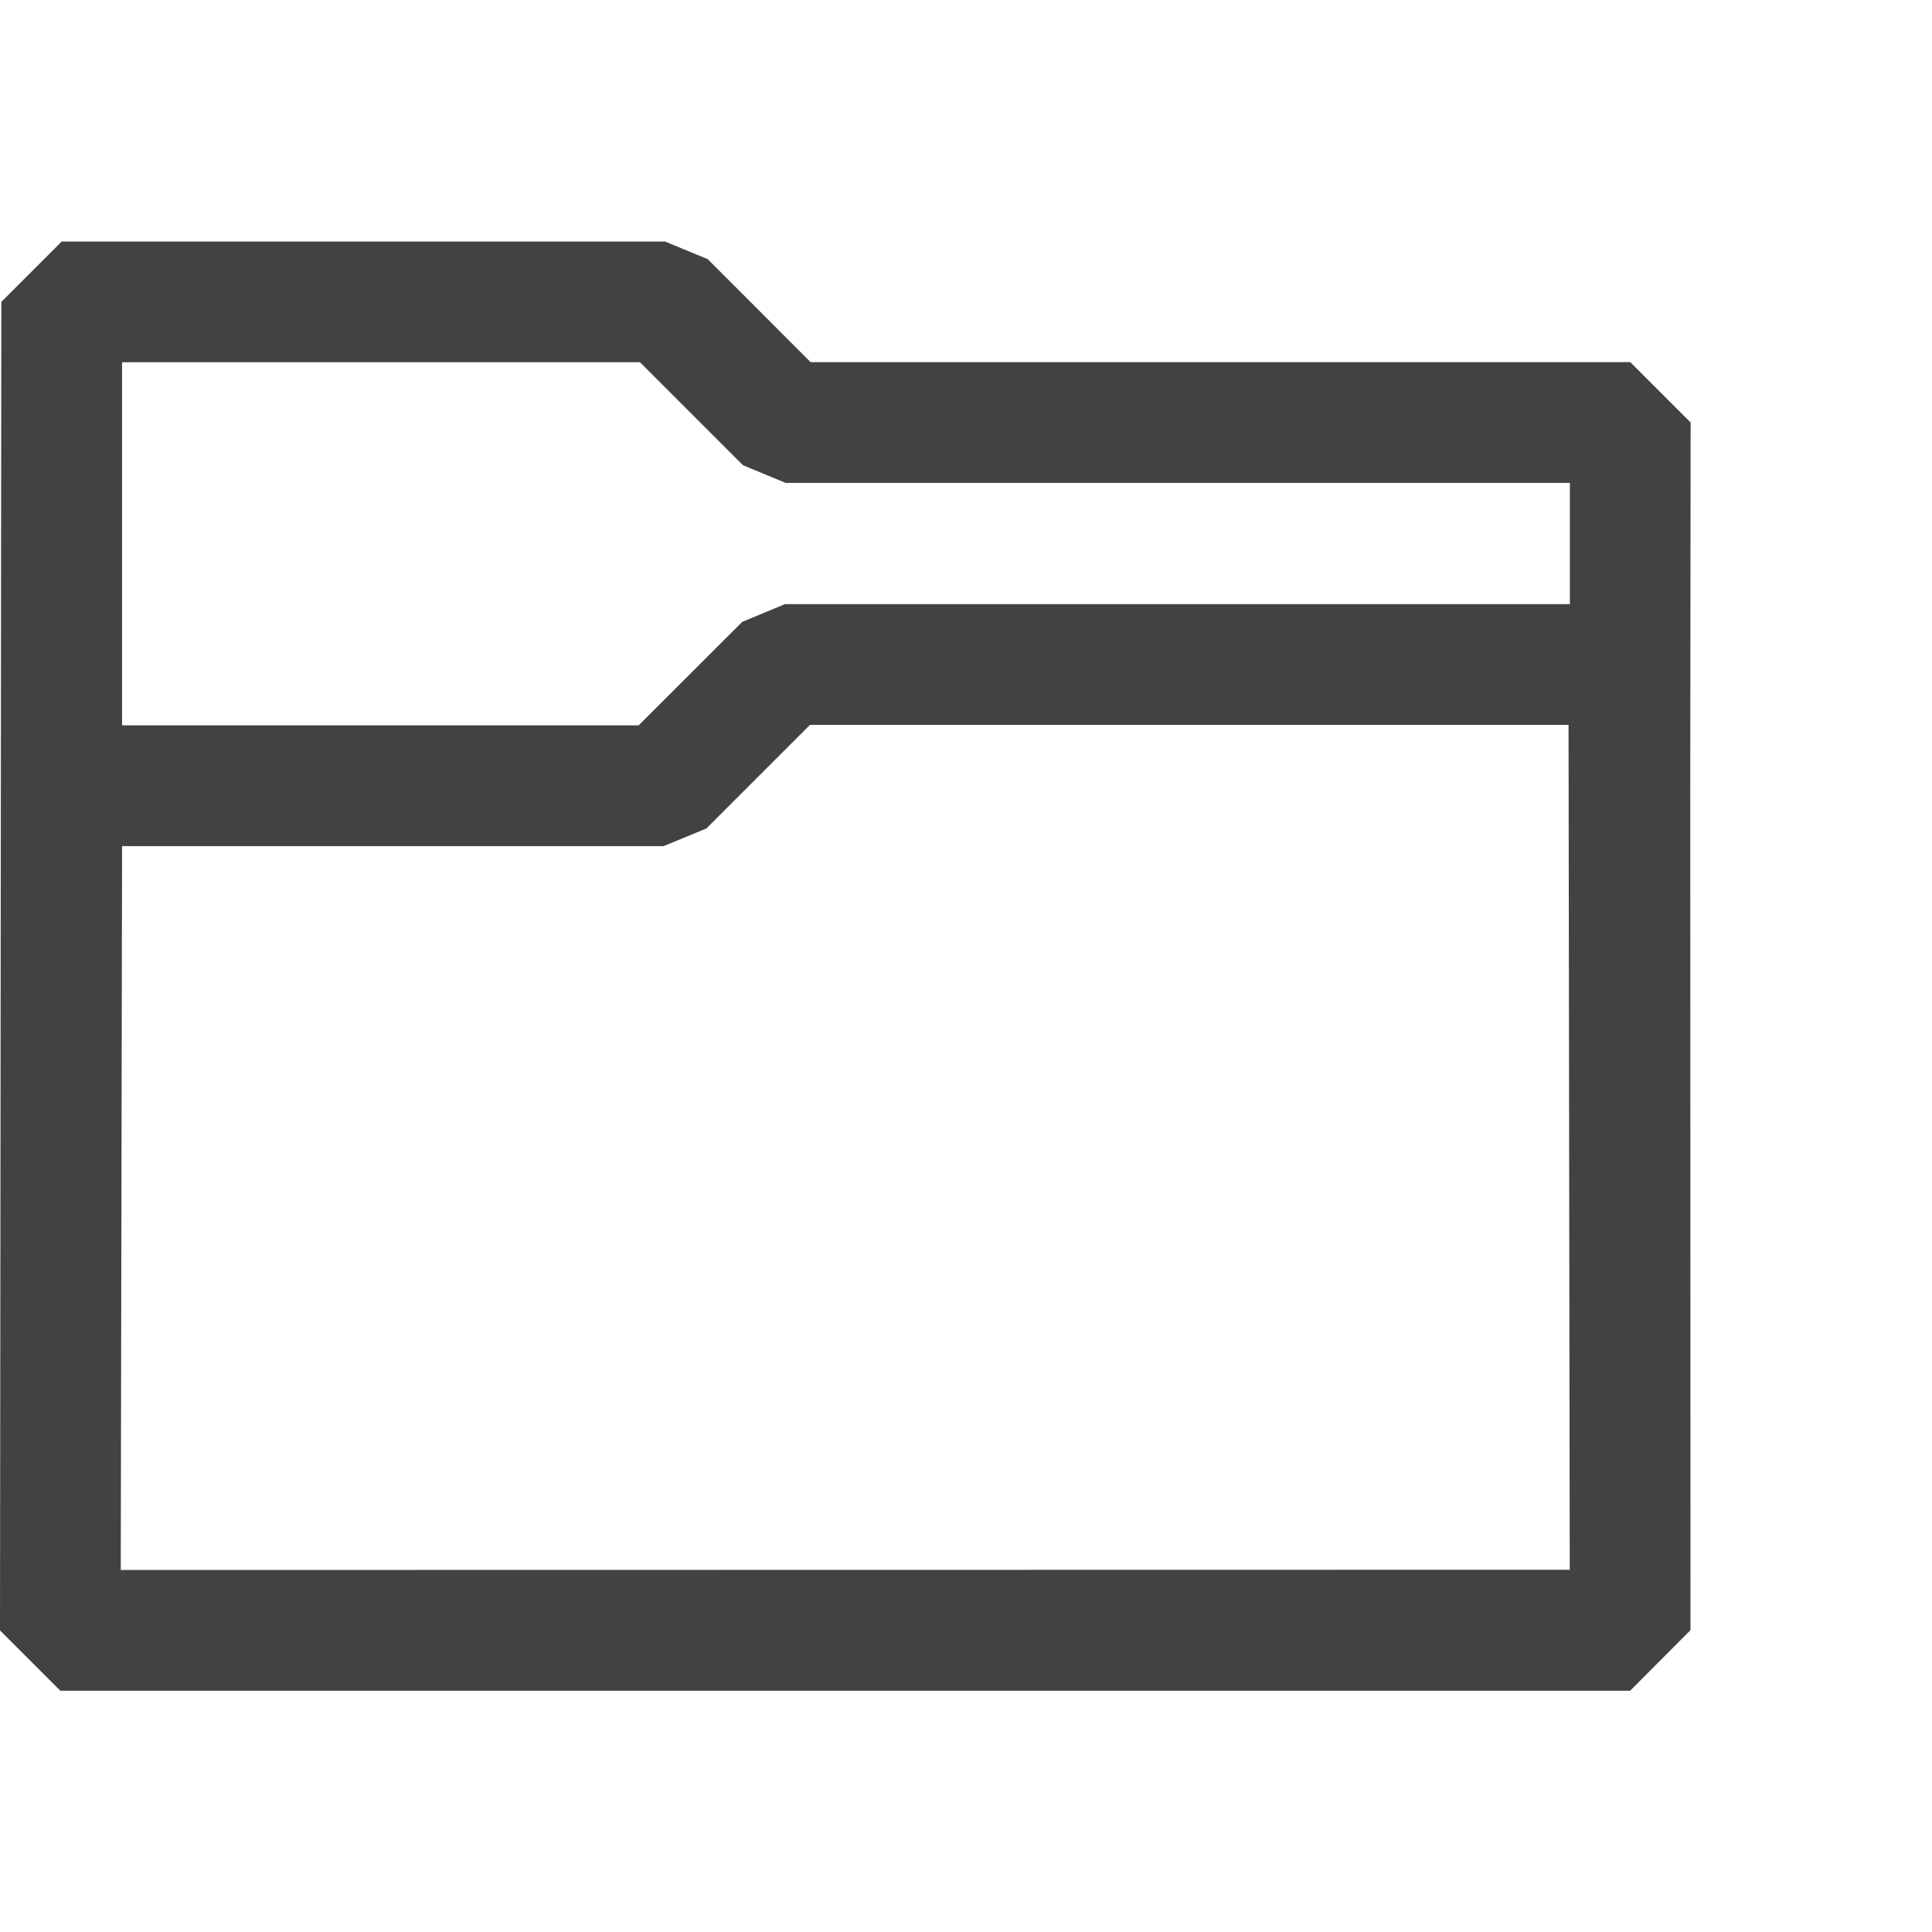
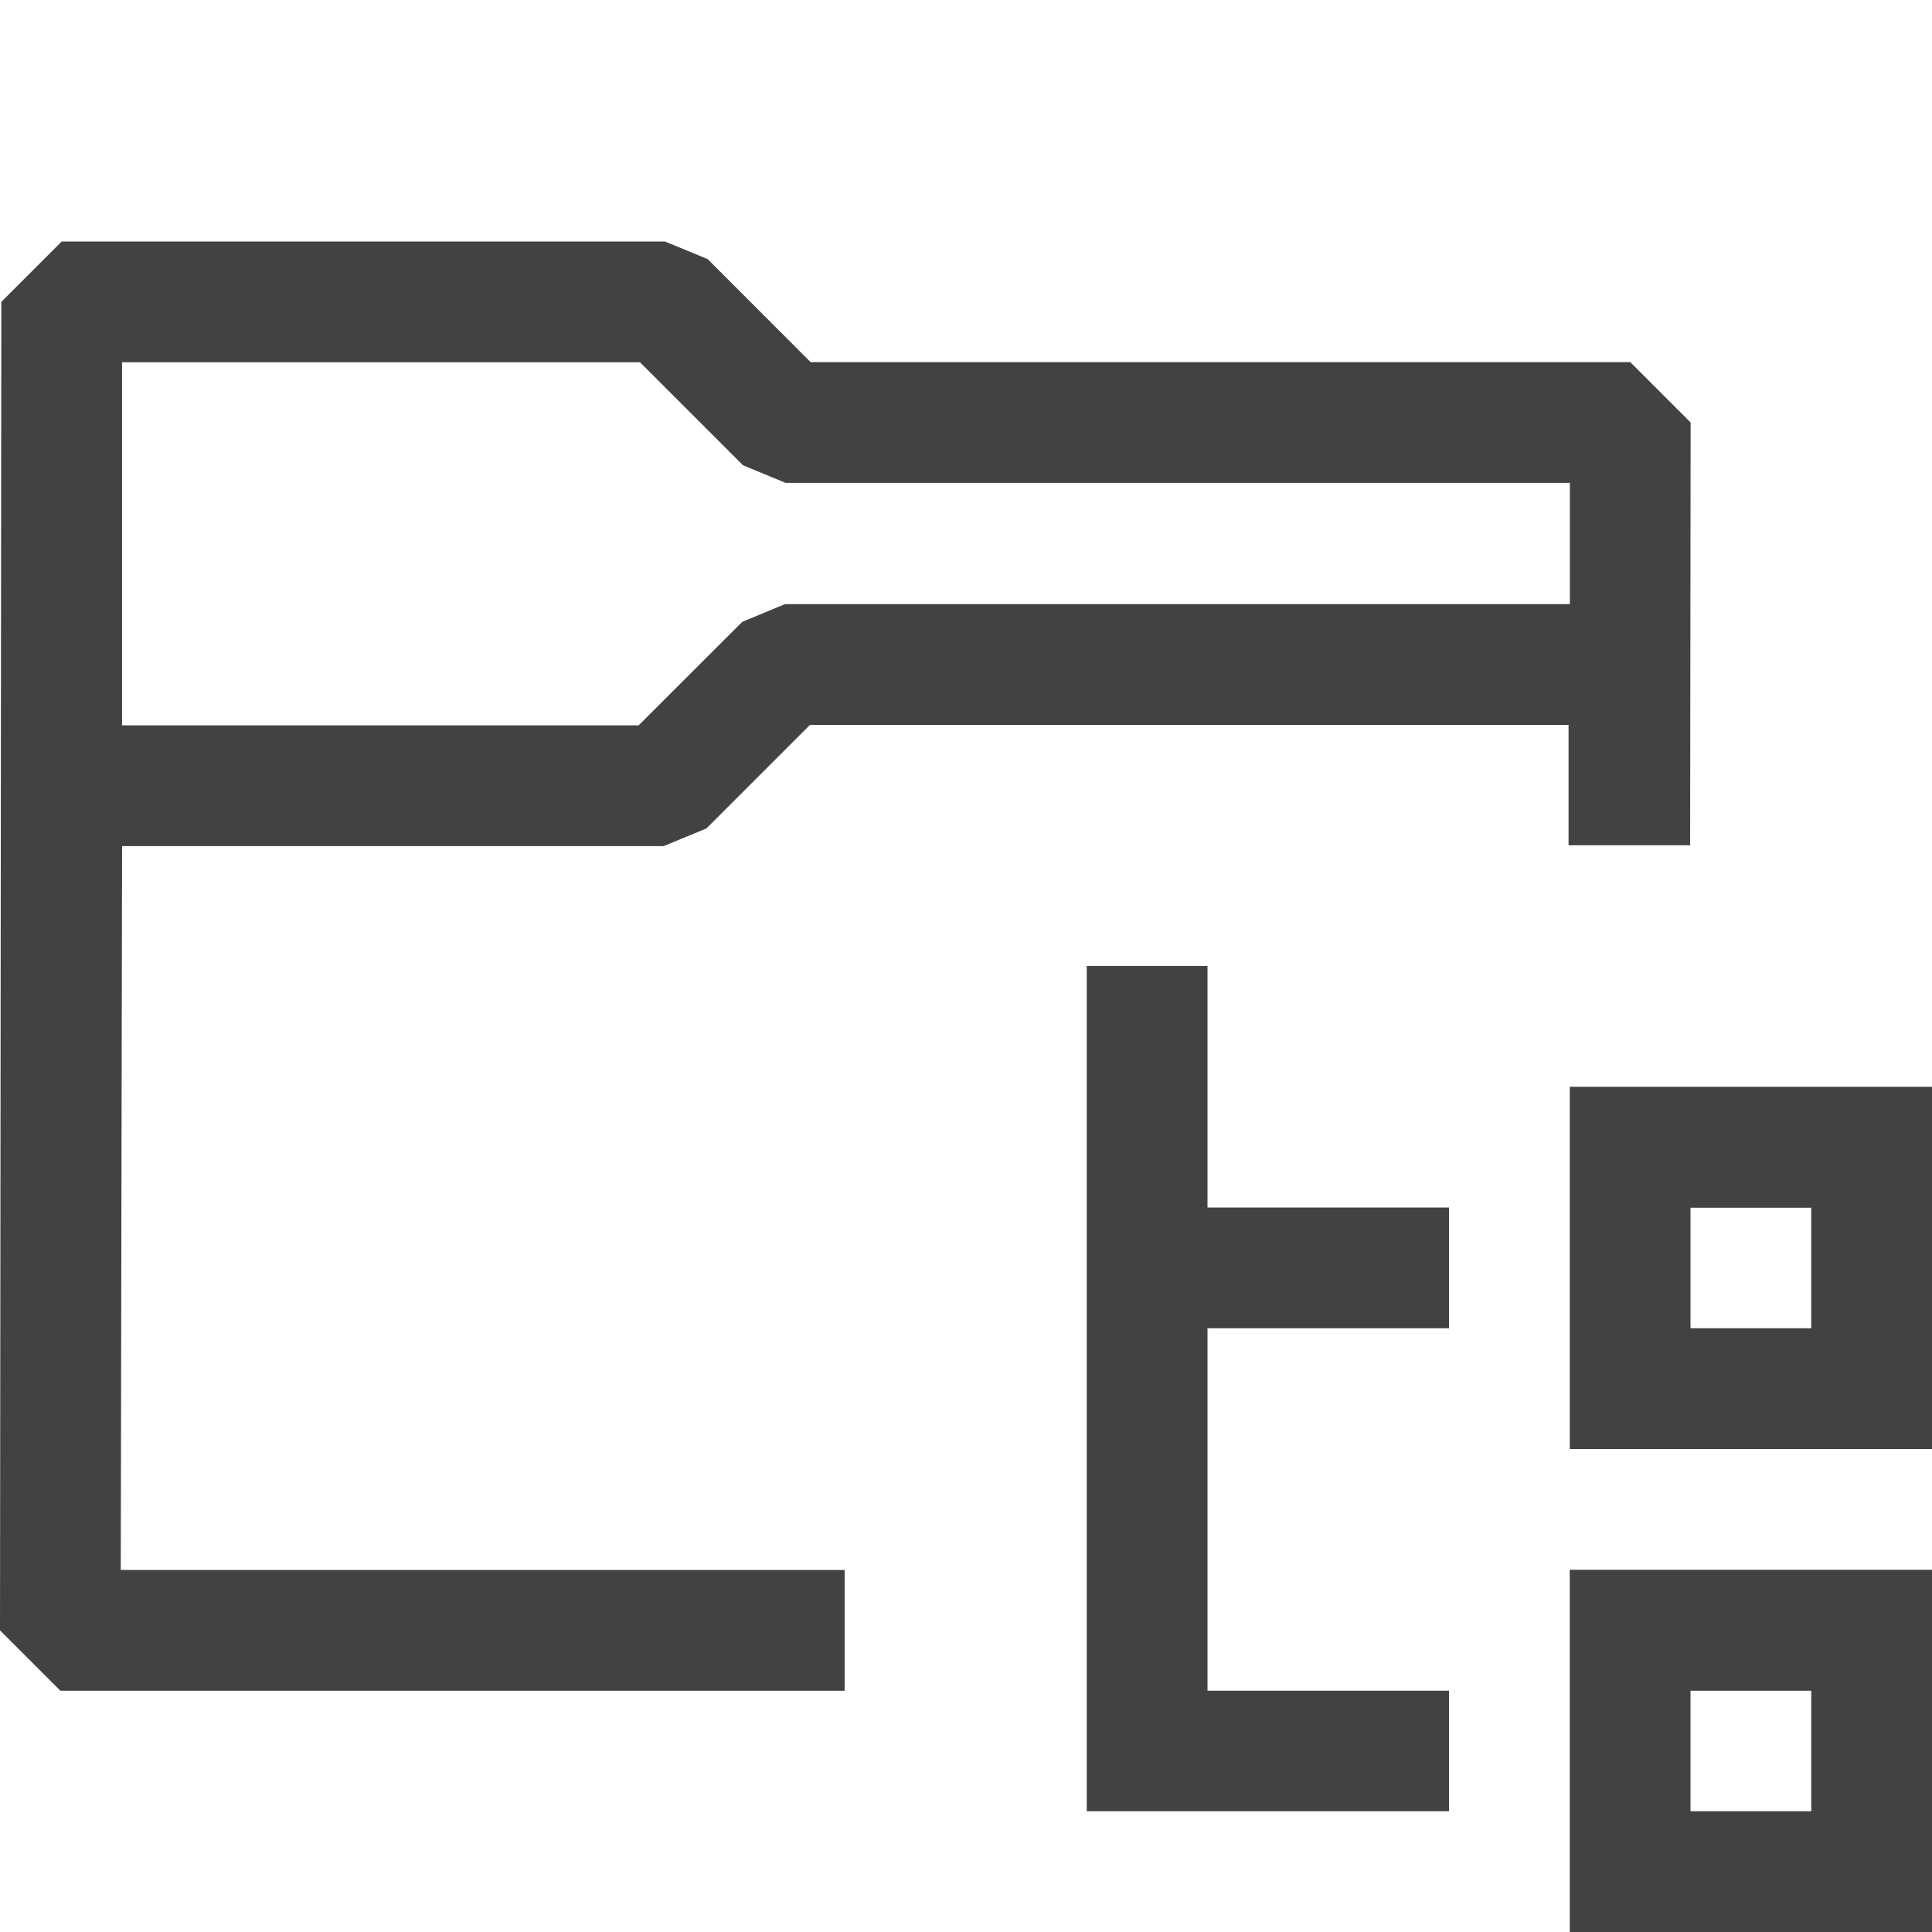
<svg xmlns="http://www.w3.org/2000/svg" width="16px" height="16px" viewBox="0 0 16 16" version="1.1" xml:space="preserve" style="fill-rule:evenodd;clip-rule:evenodd;stroke-linejoin:round;stroke-miterlimit:2;">
-   <path d="M14,13.5L13.5,14.002L0.5,14.002L0,13.502L0.011,2.5L0.511,2L5.507,2L5.861,2.146L6.713,2.999L13.501,2.999L14.001,3.499L13.998,6.5L14,13.5ZM13,13L12.99,6.003L6.708,6.003L5.85,6.861L5.496,7.007L1.011,7.007L1,13.002L13,13ZM6.506,3.999L6.153,3.853L5.3,3L1.011,3L1.011,6.007L5.289,6.007L6.147,5.15L6.501,5.003L13.001,5.003L13.001,3.999L6.506,3.999Z" style="fill:rgb(66,66,66);" />
+   <path d="M16,13L13,13L13,16L16,16L16,13ZM15,14.002L14,14.002L14,15L15,15L15,14.002ZM10,14.002L10,11L12,11L12,10L10,10L10,8L9,8L9,15L12,15L12,14.002L10,14.002ZM6.995,14.002L0.5,14.002L0,13.502L0.011,2.5L0.511,2L5.507,2L5.861,2.146L6.713,2.999L13.501,2.999L14.001,3.499L13.997,7L12.99,7L12.99,6.003L6.708,6.003L5.85,6.861L5.496,7.007L1.011,7.007L1,13.002L6.995,13.002L6.995,14.002ZM16,9L13,9L13,12L16,12L16,9ZM15,10.002L14,10.002L14,11L15,11L15,10.002ZM6.506,3.999L6.153,3.853L5.3,3L1.011,3L1.011,6.007L5.289,6.007L6.147,5.15L6.501,5.003L13.001,5.003L13.001,3.999L6.506,3.999Z" style="fill:rgb(66,66,66);" />
</svg>
